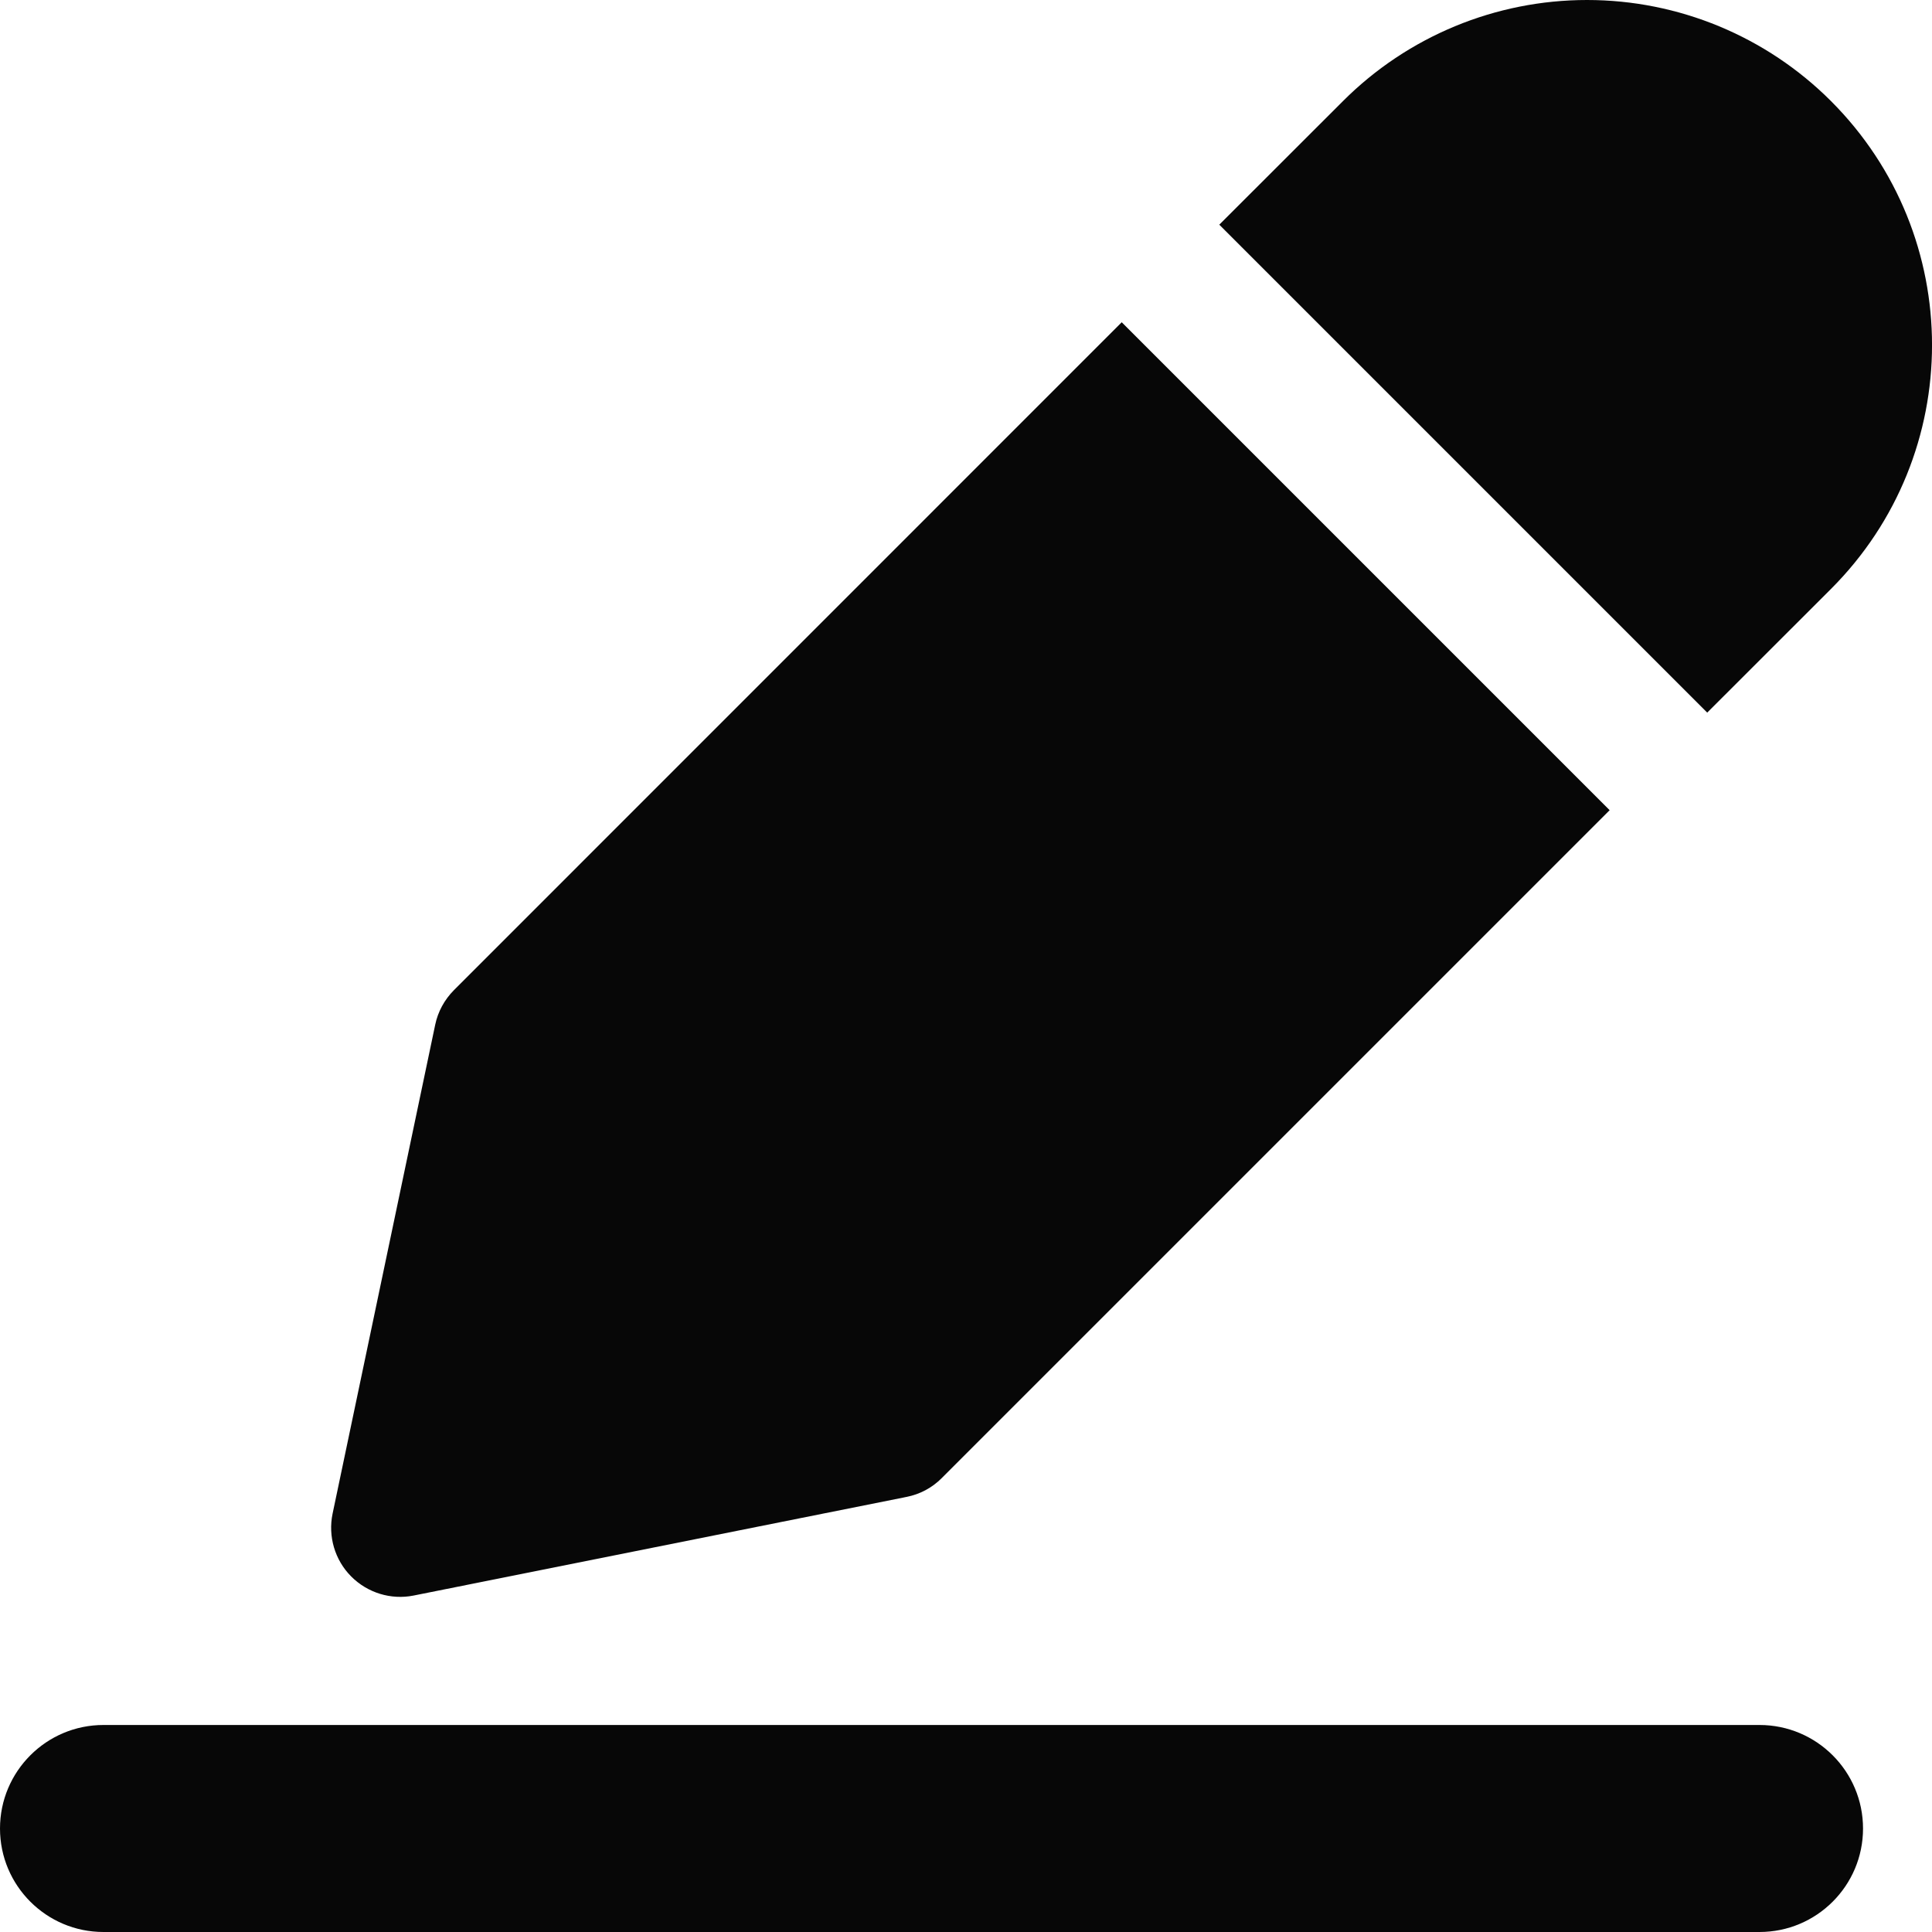
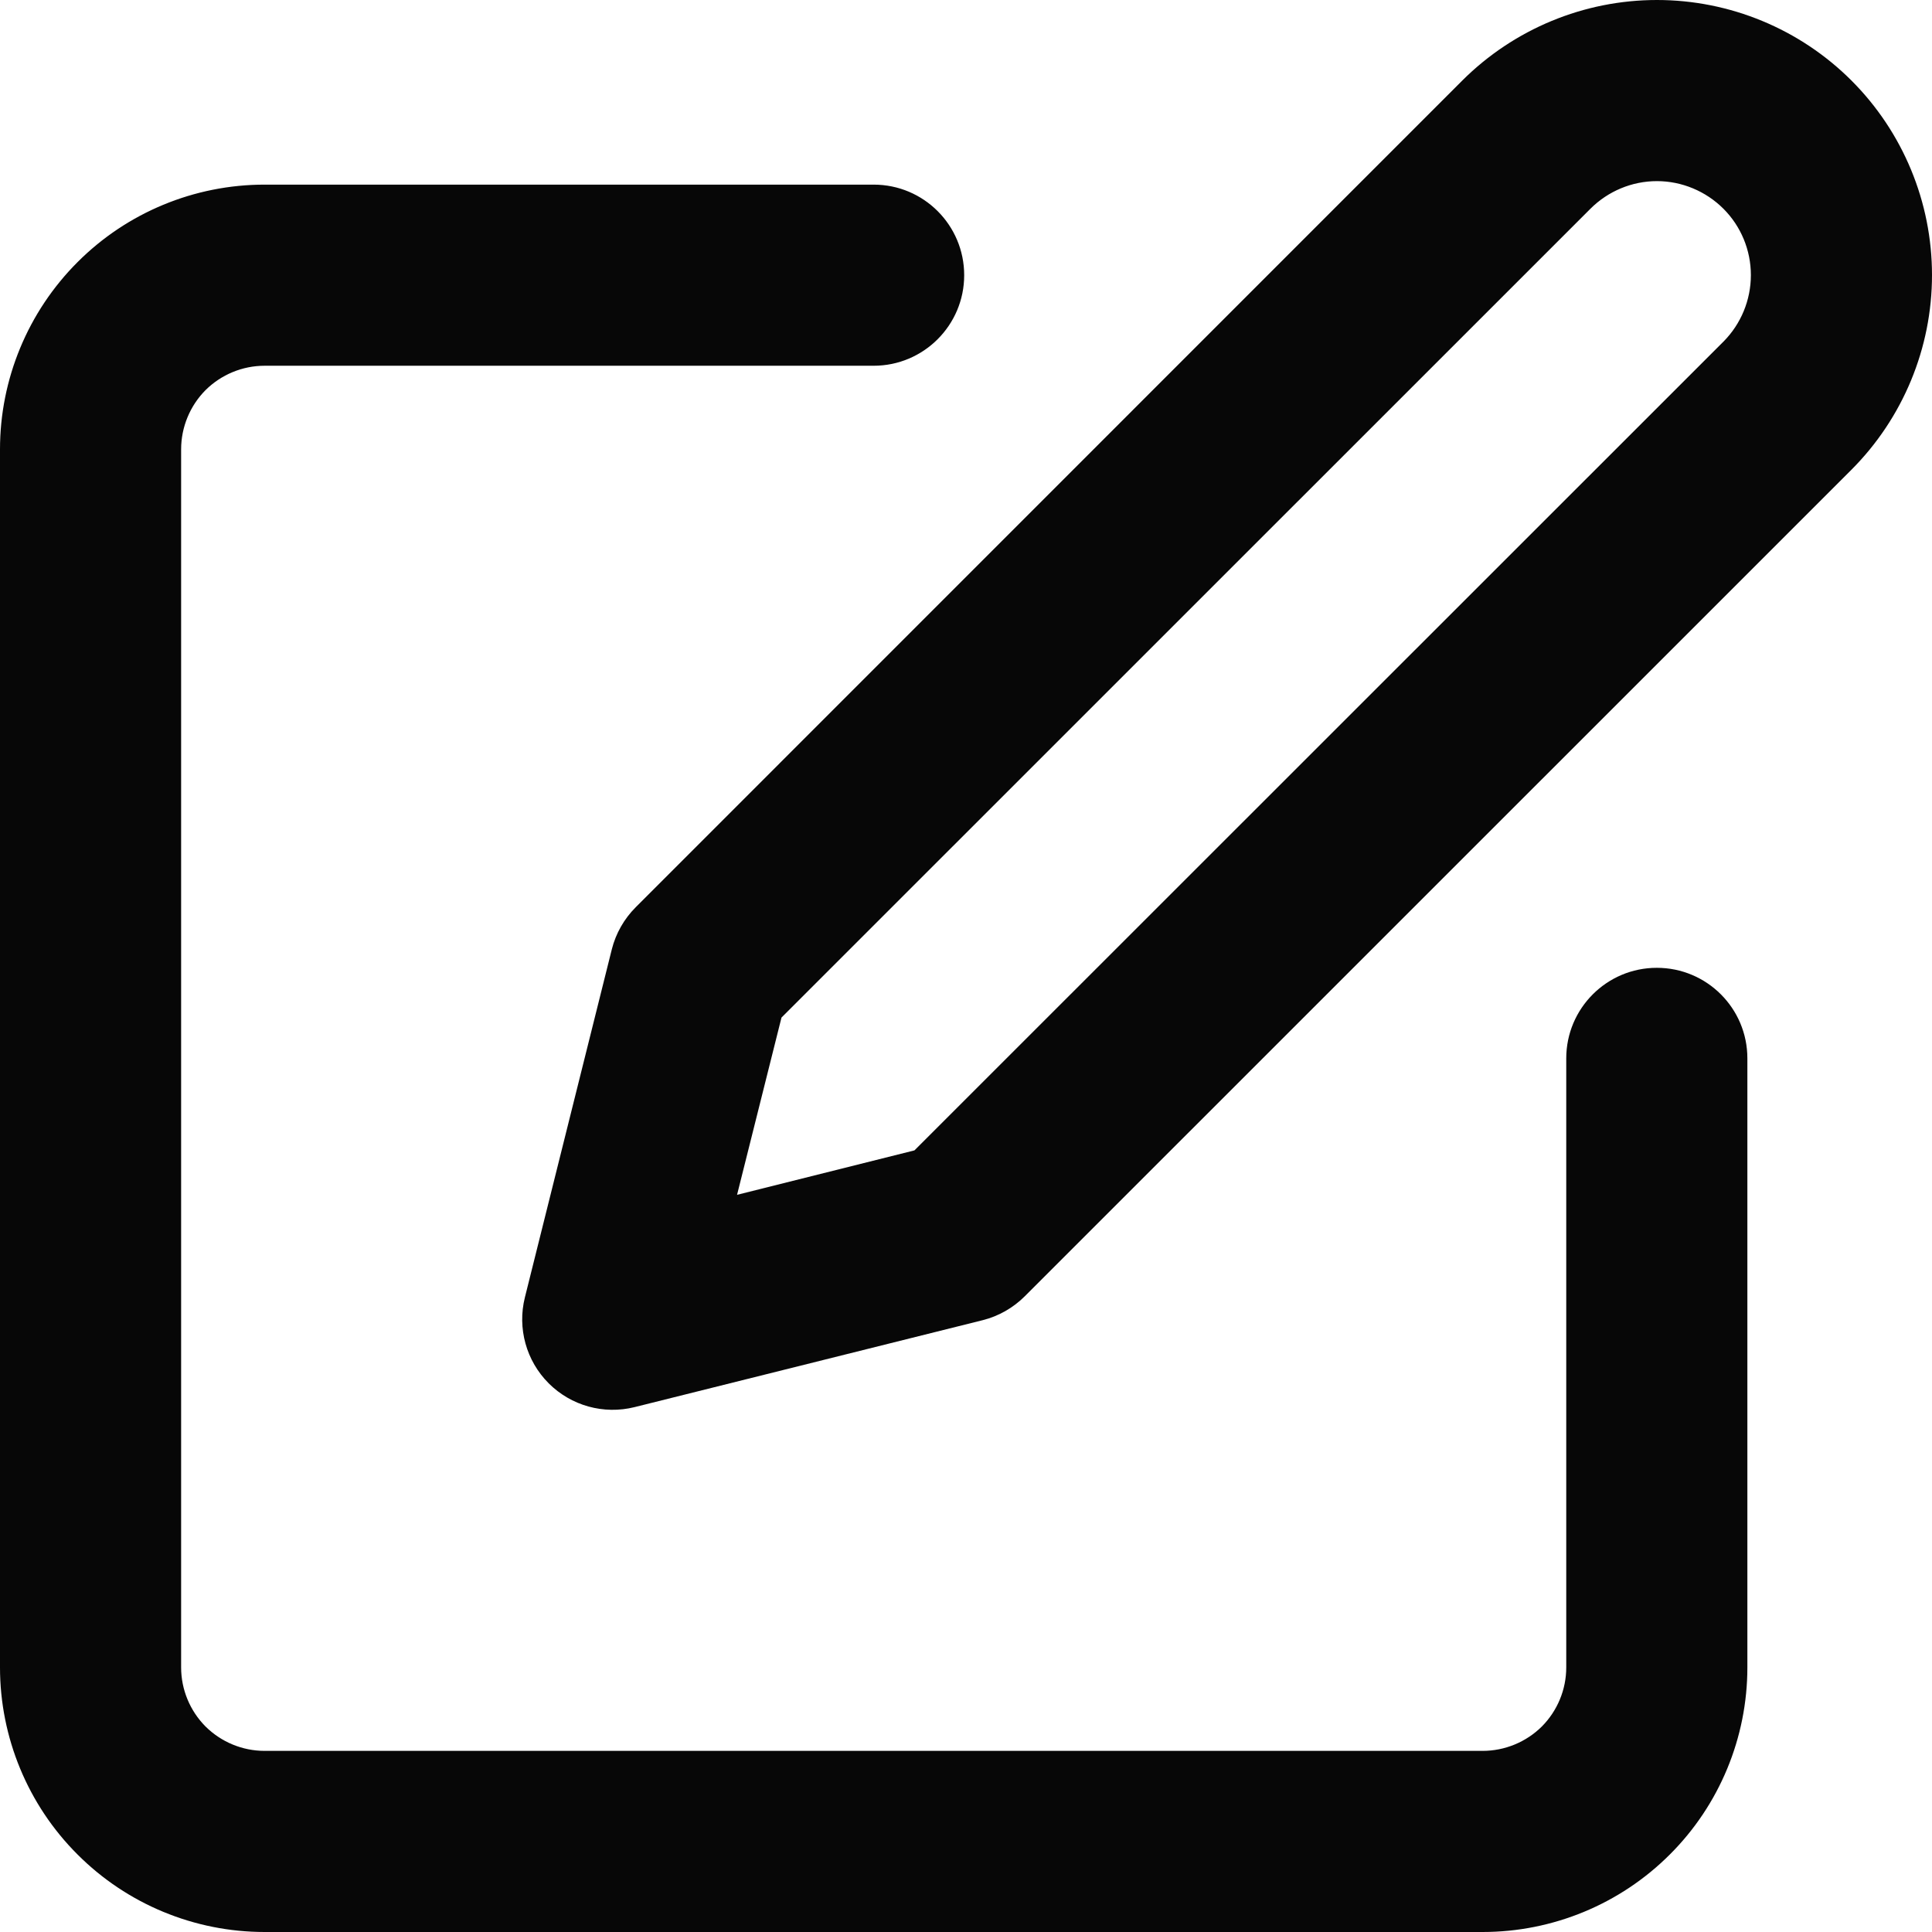
- <svg xmlns="http://www.w3.org/2000/svg" width="20" height="20" viewBox="0 0 20 20" fill="none">
-   <path fill-rule="evenodd" clip-rule="evenodd" d="M11.612 3.336L4.699 10.25C4.601 10.349 4.533 10.473 4.505 10.609L3.443 15.669C3.394 15.904 3.466 16.149 3.635 16.319C3.804 16.489 4.047 16.564 4.282 16.517L9.384 15.496C9.523 15.469 9.65 15.401 9.749 15.301L16.663 8.387L11.612 3.336ZM12.622 2.326L17.673 7.377L18.954 6.097C20.349 4.702 20.349 2.441 18.954 1.046C18.284 0.376 17.376 0 16.429 0C15.481 0 14.573 0.376 13.903 1.046L12.622 2.326Z" fill="#070707" />
-   <path fill-rule="evenodd" clip-rule="evenodd" d="M1.071 20H18.214C18.806 20 19.286 19.52 19.286 18.929C19.286 18.337 18.806 17.857 18.214 17.857H1.071C0.48 17.857 0 18.337 0 18.929C0 19.52 0.48 20 1.071 20Z" fill="#070707" />
+ <svg xmlns="http://www.w3.org/2000/svg" width="16" height="16" viewBox="0 0 16 16" fill="none">
+   <path d="M7.235 1.529C7.65 1.529 7.985 1.865 7.985 2.279C7.985 2.693 7.649 3.029 7.235 3.029H2.191C2.008 3.029 1.832 3.102 1.702 3.231C1.573 3.361 1.5 3.538 1.5 3.721V13.809C1.5 13.992 1.573 14.168 1.702 14.298C1.832 14.427 2.008 14.5 2.191 14.5H12.279C12.462 14.5 12.639 14.427 12.769 14.298C12.898 14.168 12.971 13.992 12.971 13.809V8.765C12.971 8.351 13.307 8.015 13.721 8.015C14.135 8.015 14.471 8.35 14.471 8.765V13.809C14.471 14.39 14.24 14.948 13.829 15.358C13.418 15.769 12.86 16 12.279 16H2.191C1.61 16 1.052 15.769 0.642 15.358C0.231 14.948 0 14.389 0 13.809V3.721C0 3.14 0.231 2.582 0.642 2.171C1.052 1.76 1.61 1.529 2.191 1.529H7.235ZM13.722 0C14.326 0 14.906 0.24 15.333 0.667C15.76 1.094 16 1.674 16 2.278C16 2.882 15.76 3.462 15.333 3.89L8.487 10.735C8.391 10.831 8.27 10.9 8.139 10.933L5.256 11.653C5 11.717 4.73 11.642 4.544 11.456C4.358 11.27 4.283 11 4.347 10.744L5.067 7.861C5.1 7.73 5.169 7.609 5.265 7.513L12.11 0.667C12.538 0.24 13.118 -6.36485e-09 13.722 0ZM13.722 1.5C13.515 1.5 13.317 1.583 13.171 1.729L6.472 8.427L6.104 9.895L7.573 9.527L14.273 2.829C14.418 2.683 14.5 2.485 14.5 2.278C14.5 2.072 14.418 1.874 14.273 1.729C14.127 1.583 13.928 1.5 13.722 1.5Z" fill="#070707" />
</svg>
